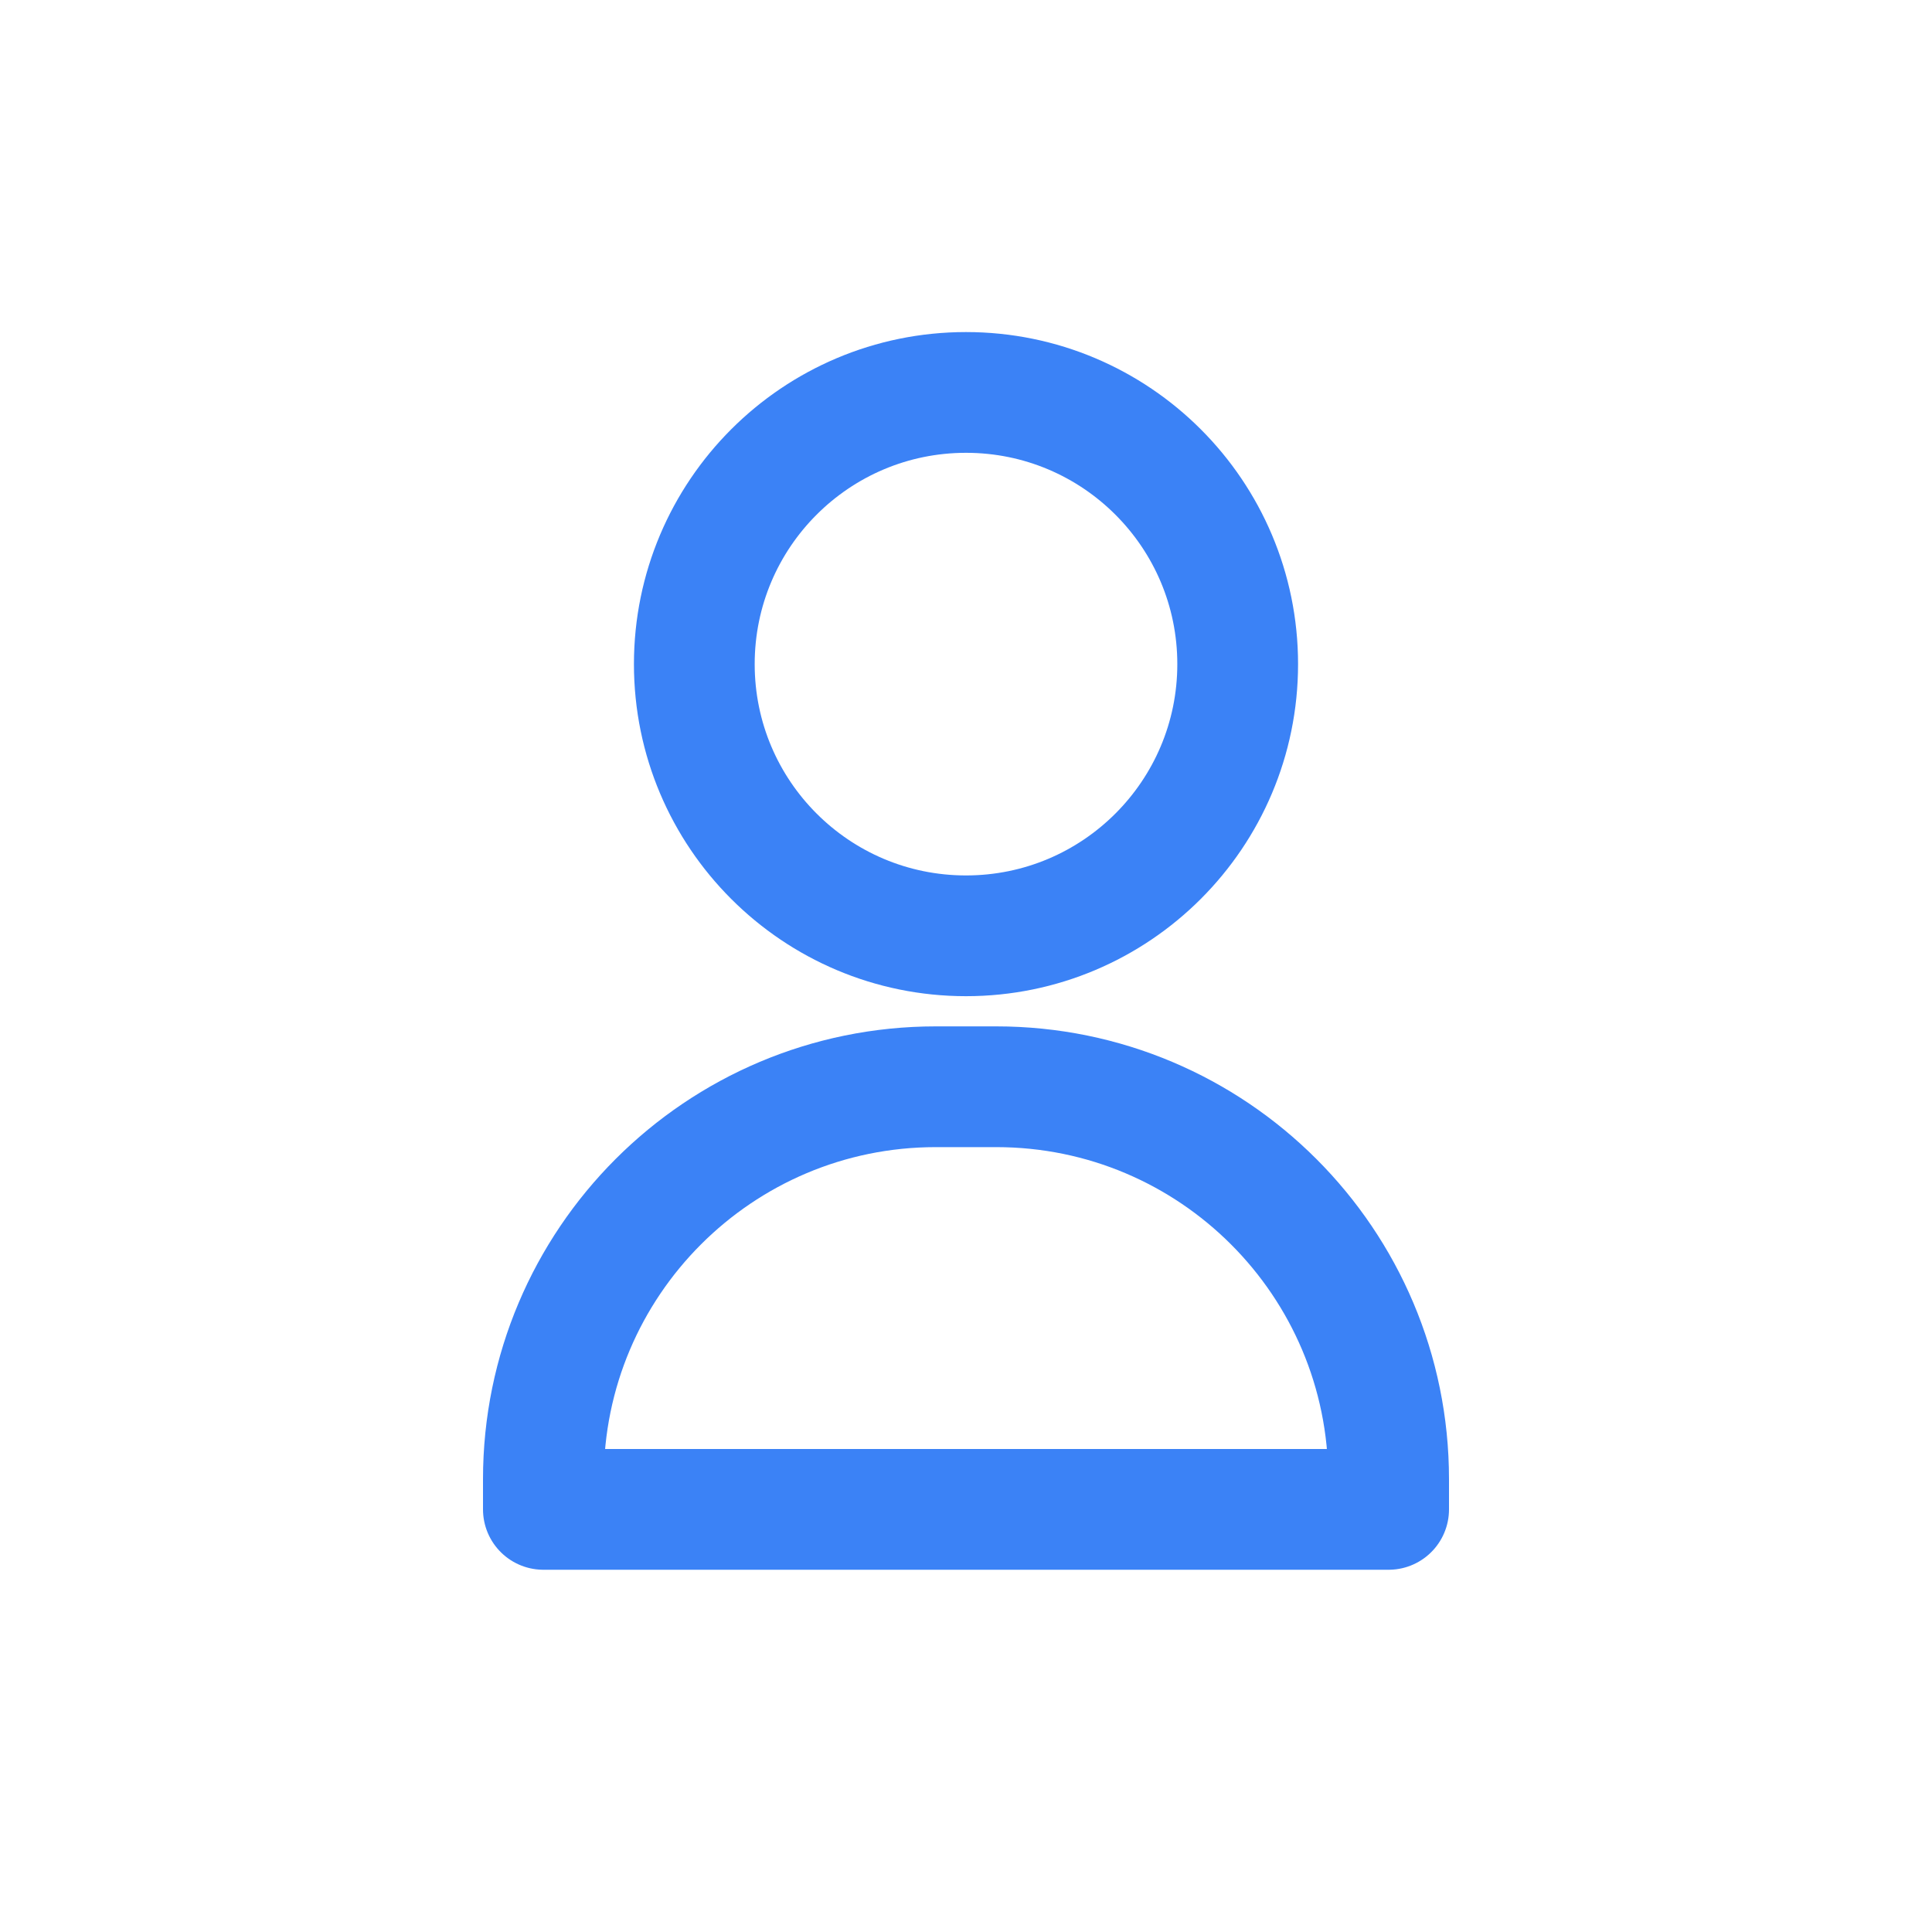
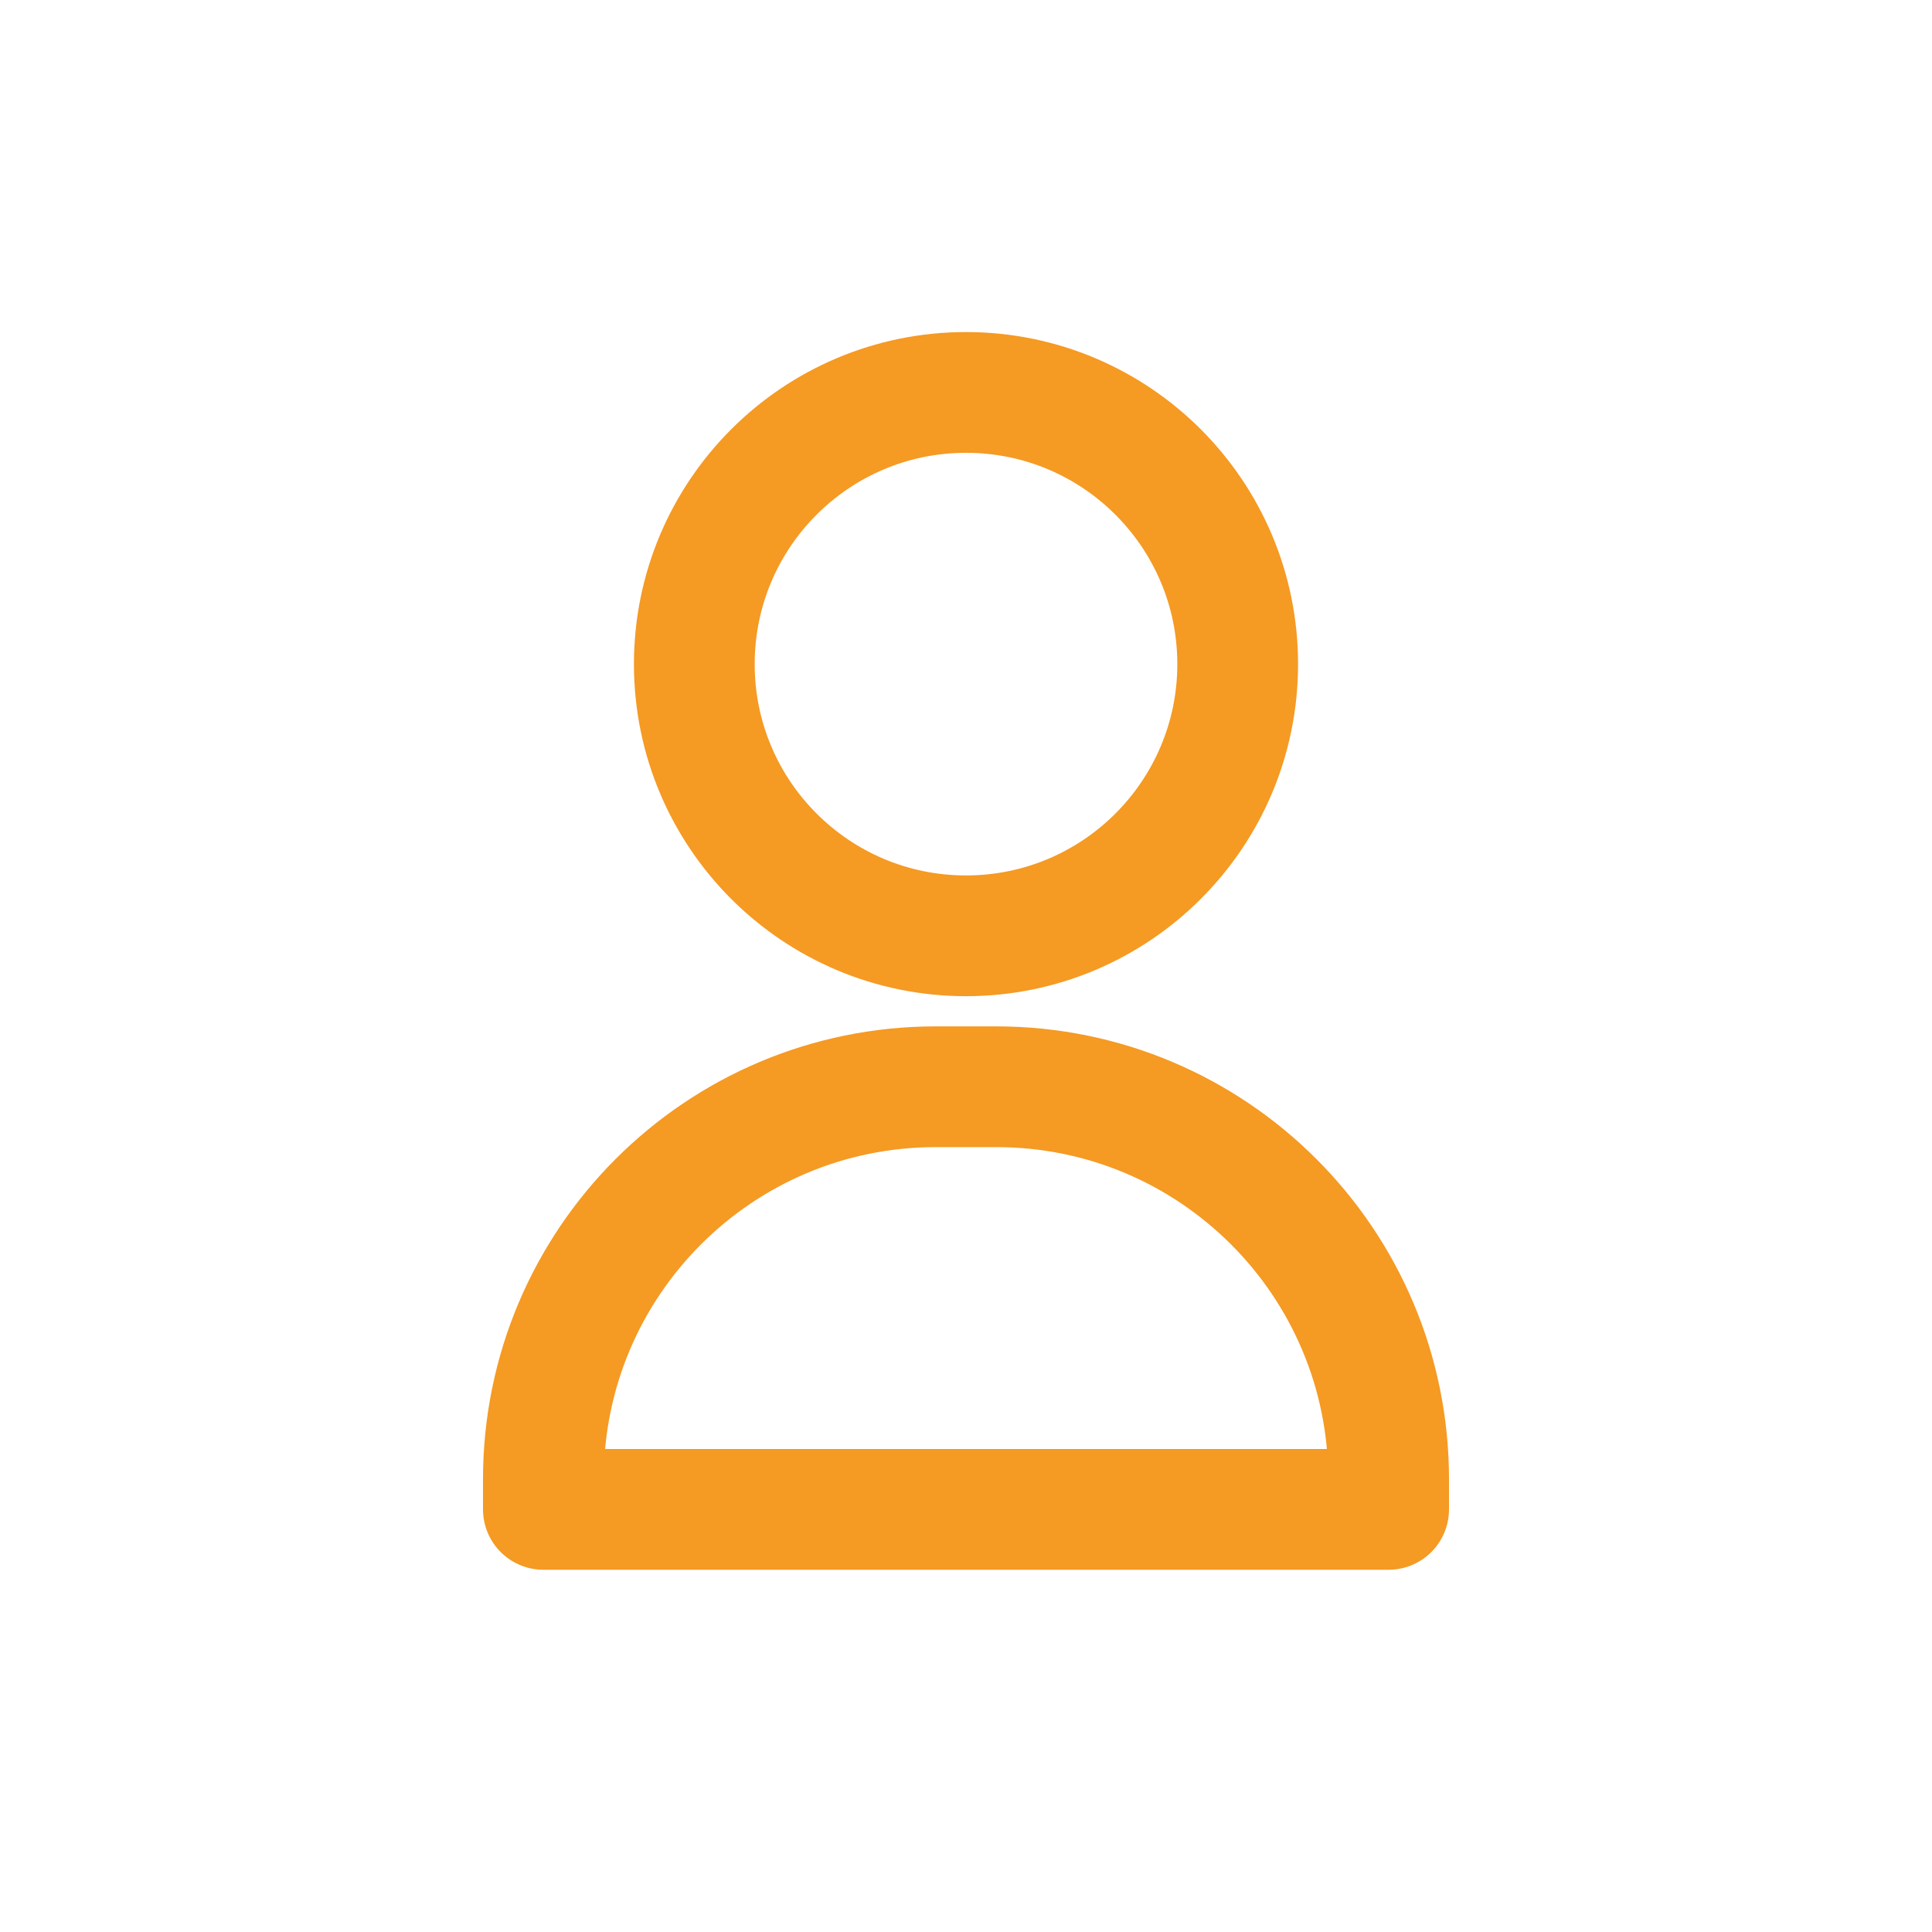
<svg xmlns="http://www.w3.org/2000/svg" width="64" height="64" viewBox="0 0 64 64" fill="none">
-   <circle cx="32" cy="22" r="9" stroke="#3B82F6" stroke-width="4" />
-   <path d="M18 49C18 41.82 23.82 36 31 36H33C40.18 36 46 41.82 46 49V50H18V49Z" stroke="#3B82F6" stroke-width="4" stroke-linecap="round" stroke-linejoin="round" />
+   <circle cx="32" cy="22" r="9" stroke="#F59A23" stroke-width="4" />
+   <path d="M18 49C18 41.82 23.82 36 31 36H33C40.18 36 46 41.82 46 49V50H18V49Z" stroke="#F59A23" stroke-width="4" stroke-linecap="round" stroke-linejoin="round" />
</svg>
